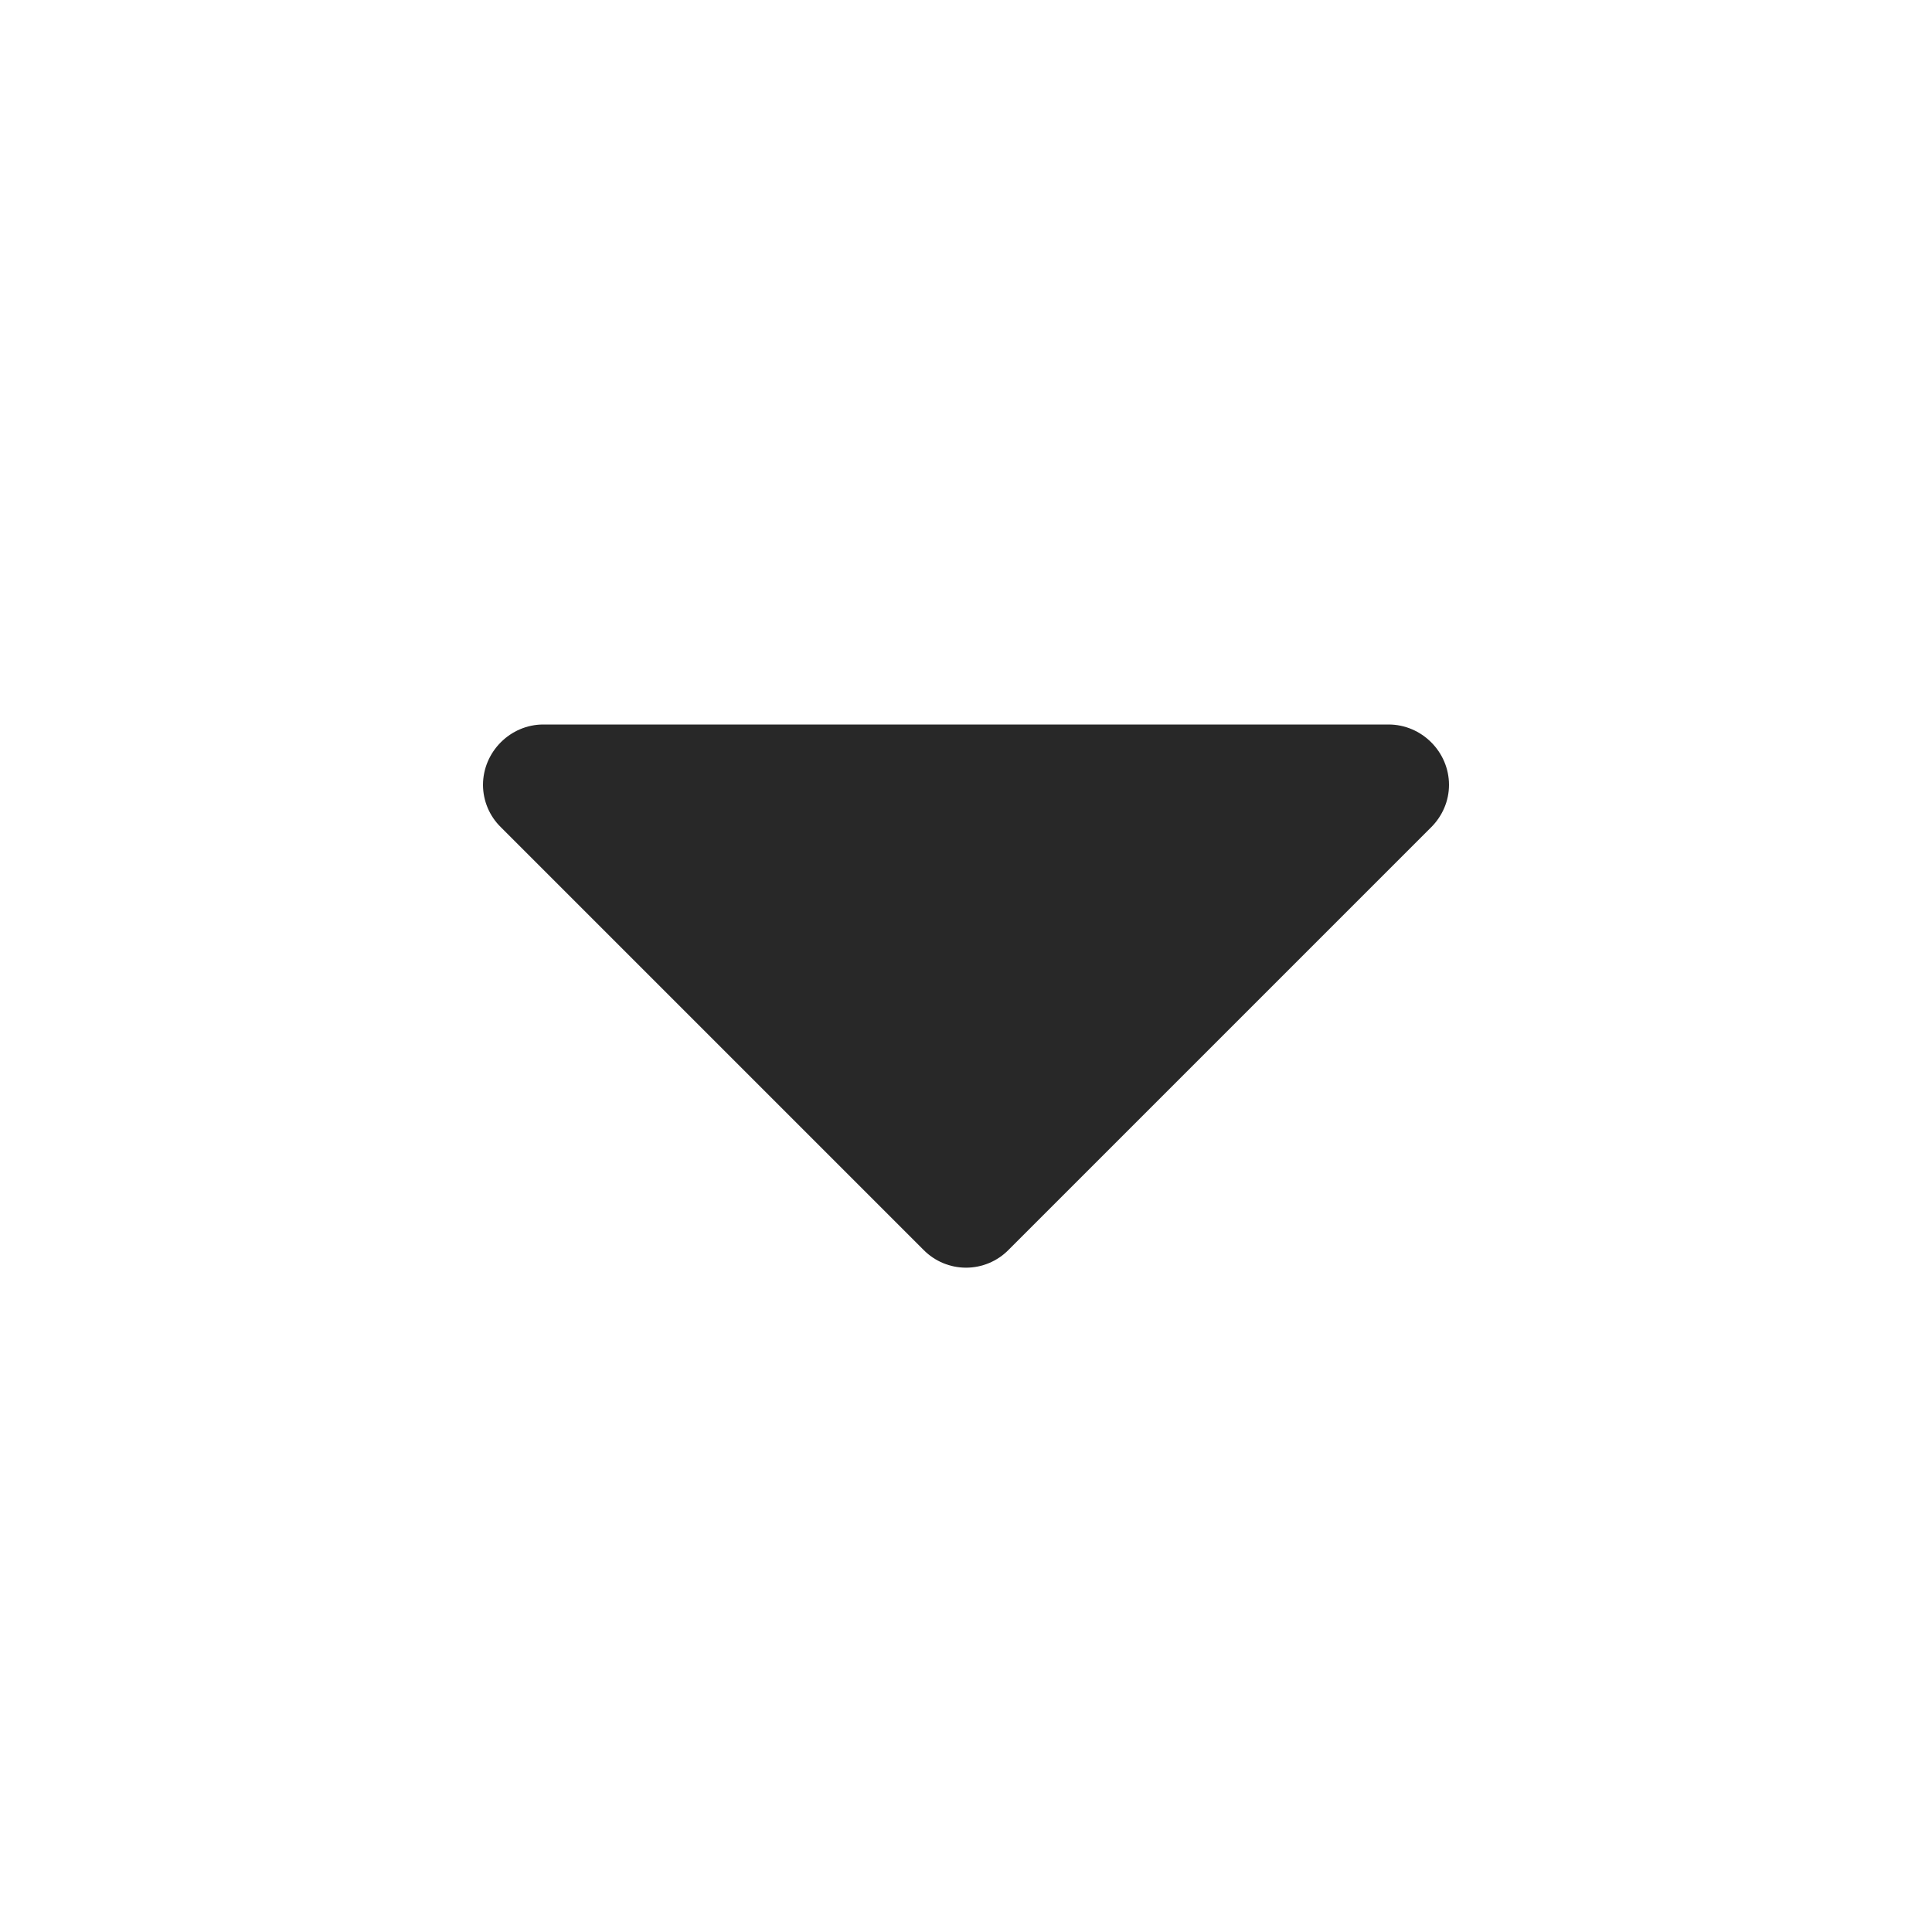
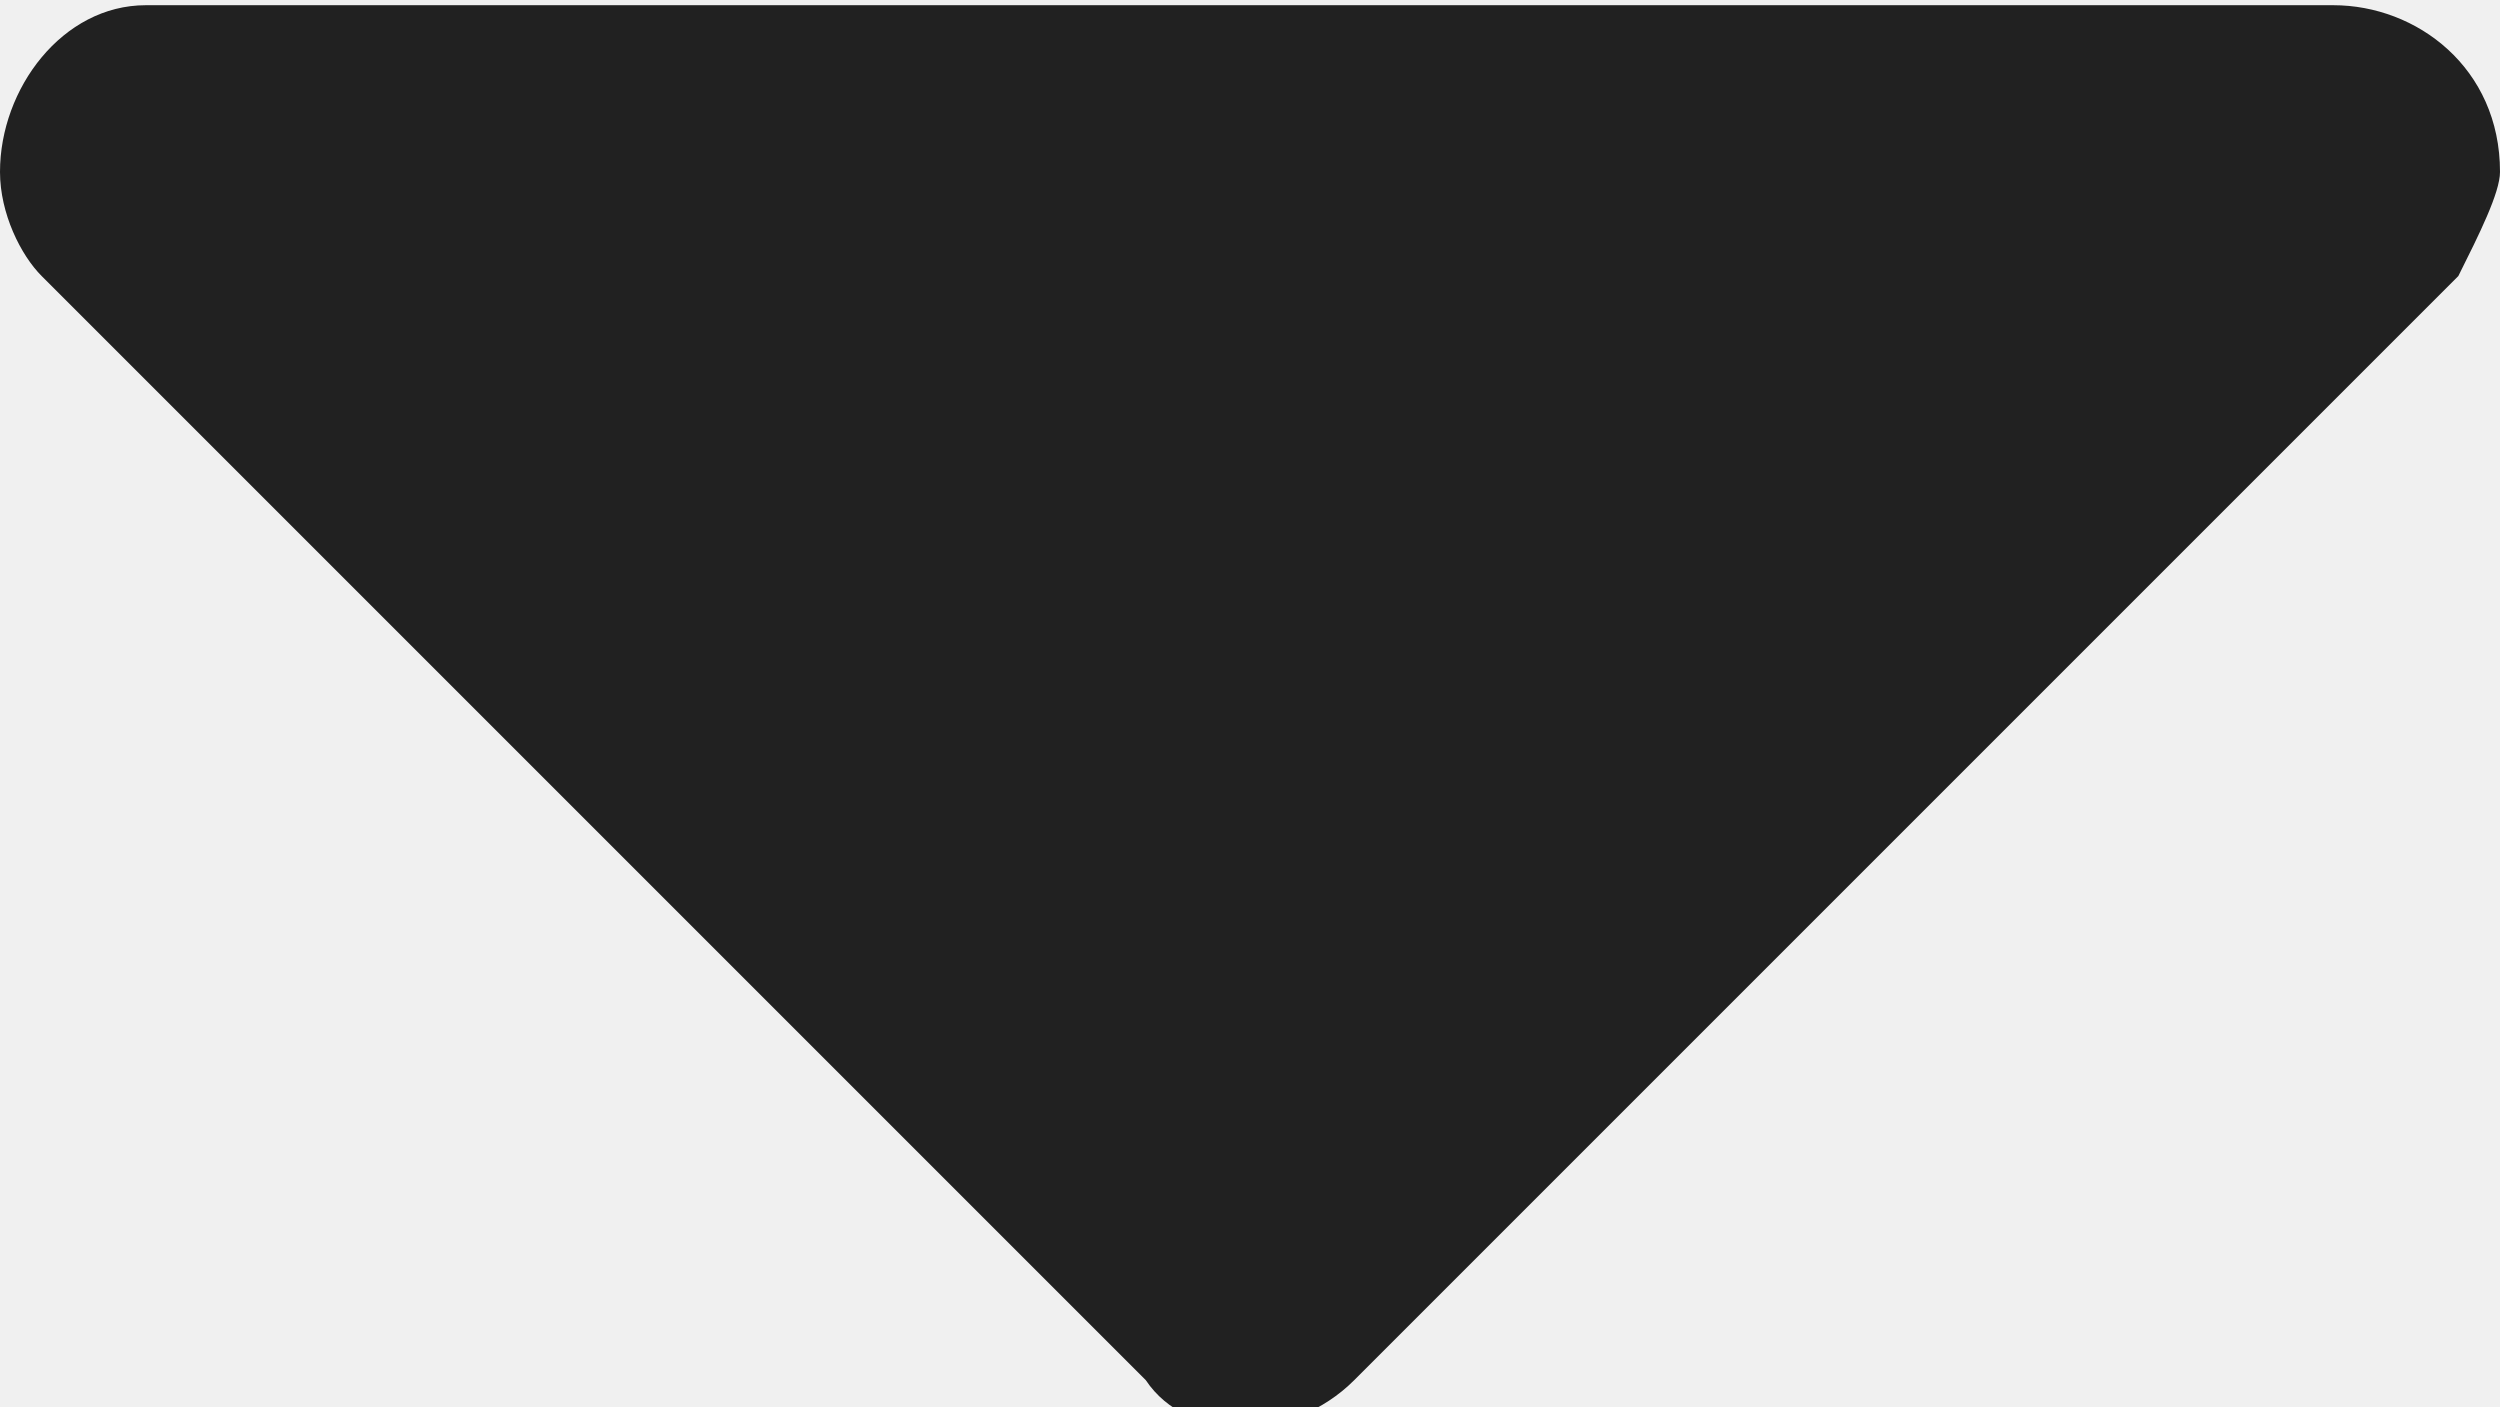
- <svg xmlns="http://www.w3.org/2000/svg" xmlns:xlink="http://www.w3.org/1999/xlink" width="24" height="24" viewBox="0 0 24 24">
-   <defs>
-     <rect id="a" x="-439" y="-128" width="610" height="241" rx="4" />
-     <filter x="-50%" y="-50%" width="200%" height="200%" filterUnits="objectBoundingBox" id="b">
-       <feOffset dy="2" in="SourceAlpha" result="shadowOffsetOuter1" />
-       <feGaussianBlur stdDeviation="2" in="shadowOffsetOuter1" result="shadowBlurOuter1" />
-       <feColorMatrix values="0 0 0 0 0 0 0 0 0 0 0 0 0 0 0 0 0 0 0.15 0" in="shadowBlurOuter1" />
-     </filter>
-   </defs>
-   <g fill="none" fill-rule="evenodd">
-     <mask id="c" fill="#fff">
-       <use xlink:href="#a" />
-     </mask>
-     <use fill="#000" filter="url(#b)" xlink:href="#a" />
-     <use fill="#FFF" xlink:href="#a" />
-     <g mask="url(#c)">
-       <path d="M0 0h24v24H0z" />
-       <path d="M17.778 10.277l-5.25 5.25a.741.741 0 0 1-1.055 0l-5.25-5.25A.737.737 0 0 1 6 9.751C6 9.339 6.34 9 6.749 9h10.5c.412 0 .751.34.751.75 0 .2-.082.387-.222.527" fill="#282828" />
-     </g>
-   </g>
+ <svg xmlns="http://www.w3.org/2000/svg" viewBox="-279 417.9 12 6.7" width="8" height="4.5">
+   <path fill="#212121" d="M-267.2 419.2l-5.3 5.3c-.3.3-.8.3-1 0l-5.3-5.3c-.1-.1-.2-.3-.2-.5 0-.4.3-.8.7-.8h10.5c.4 0 .8.3.8.8 0 .1-.1.3-.2.5" />
</svg>
